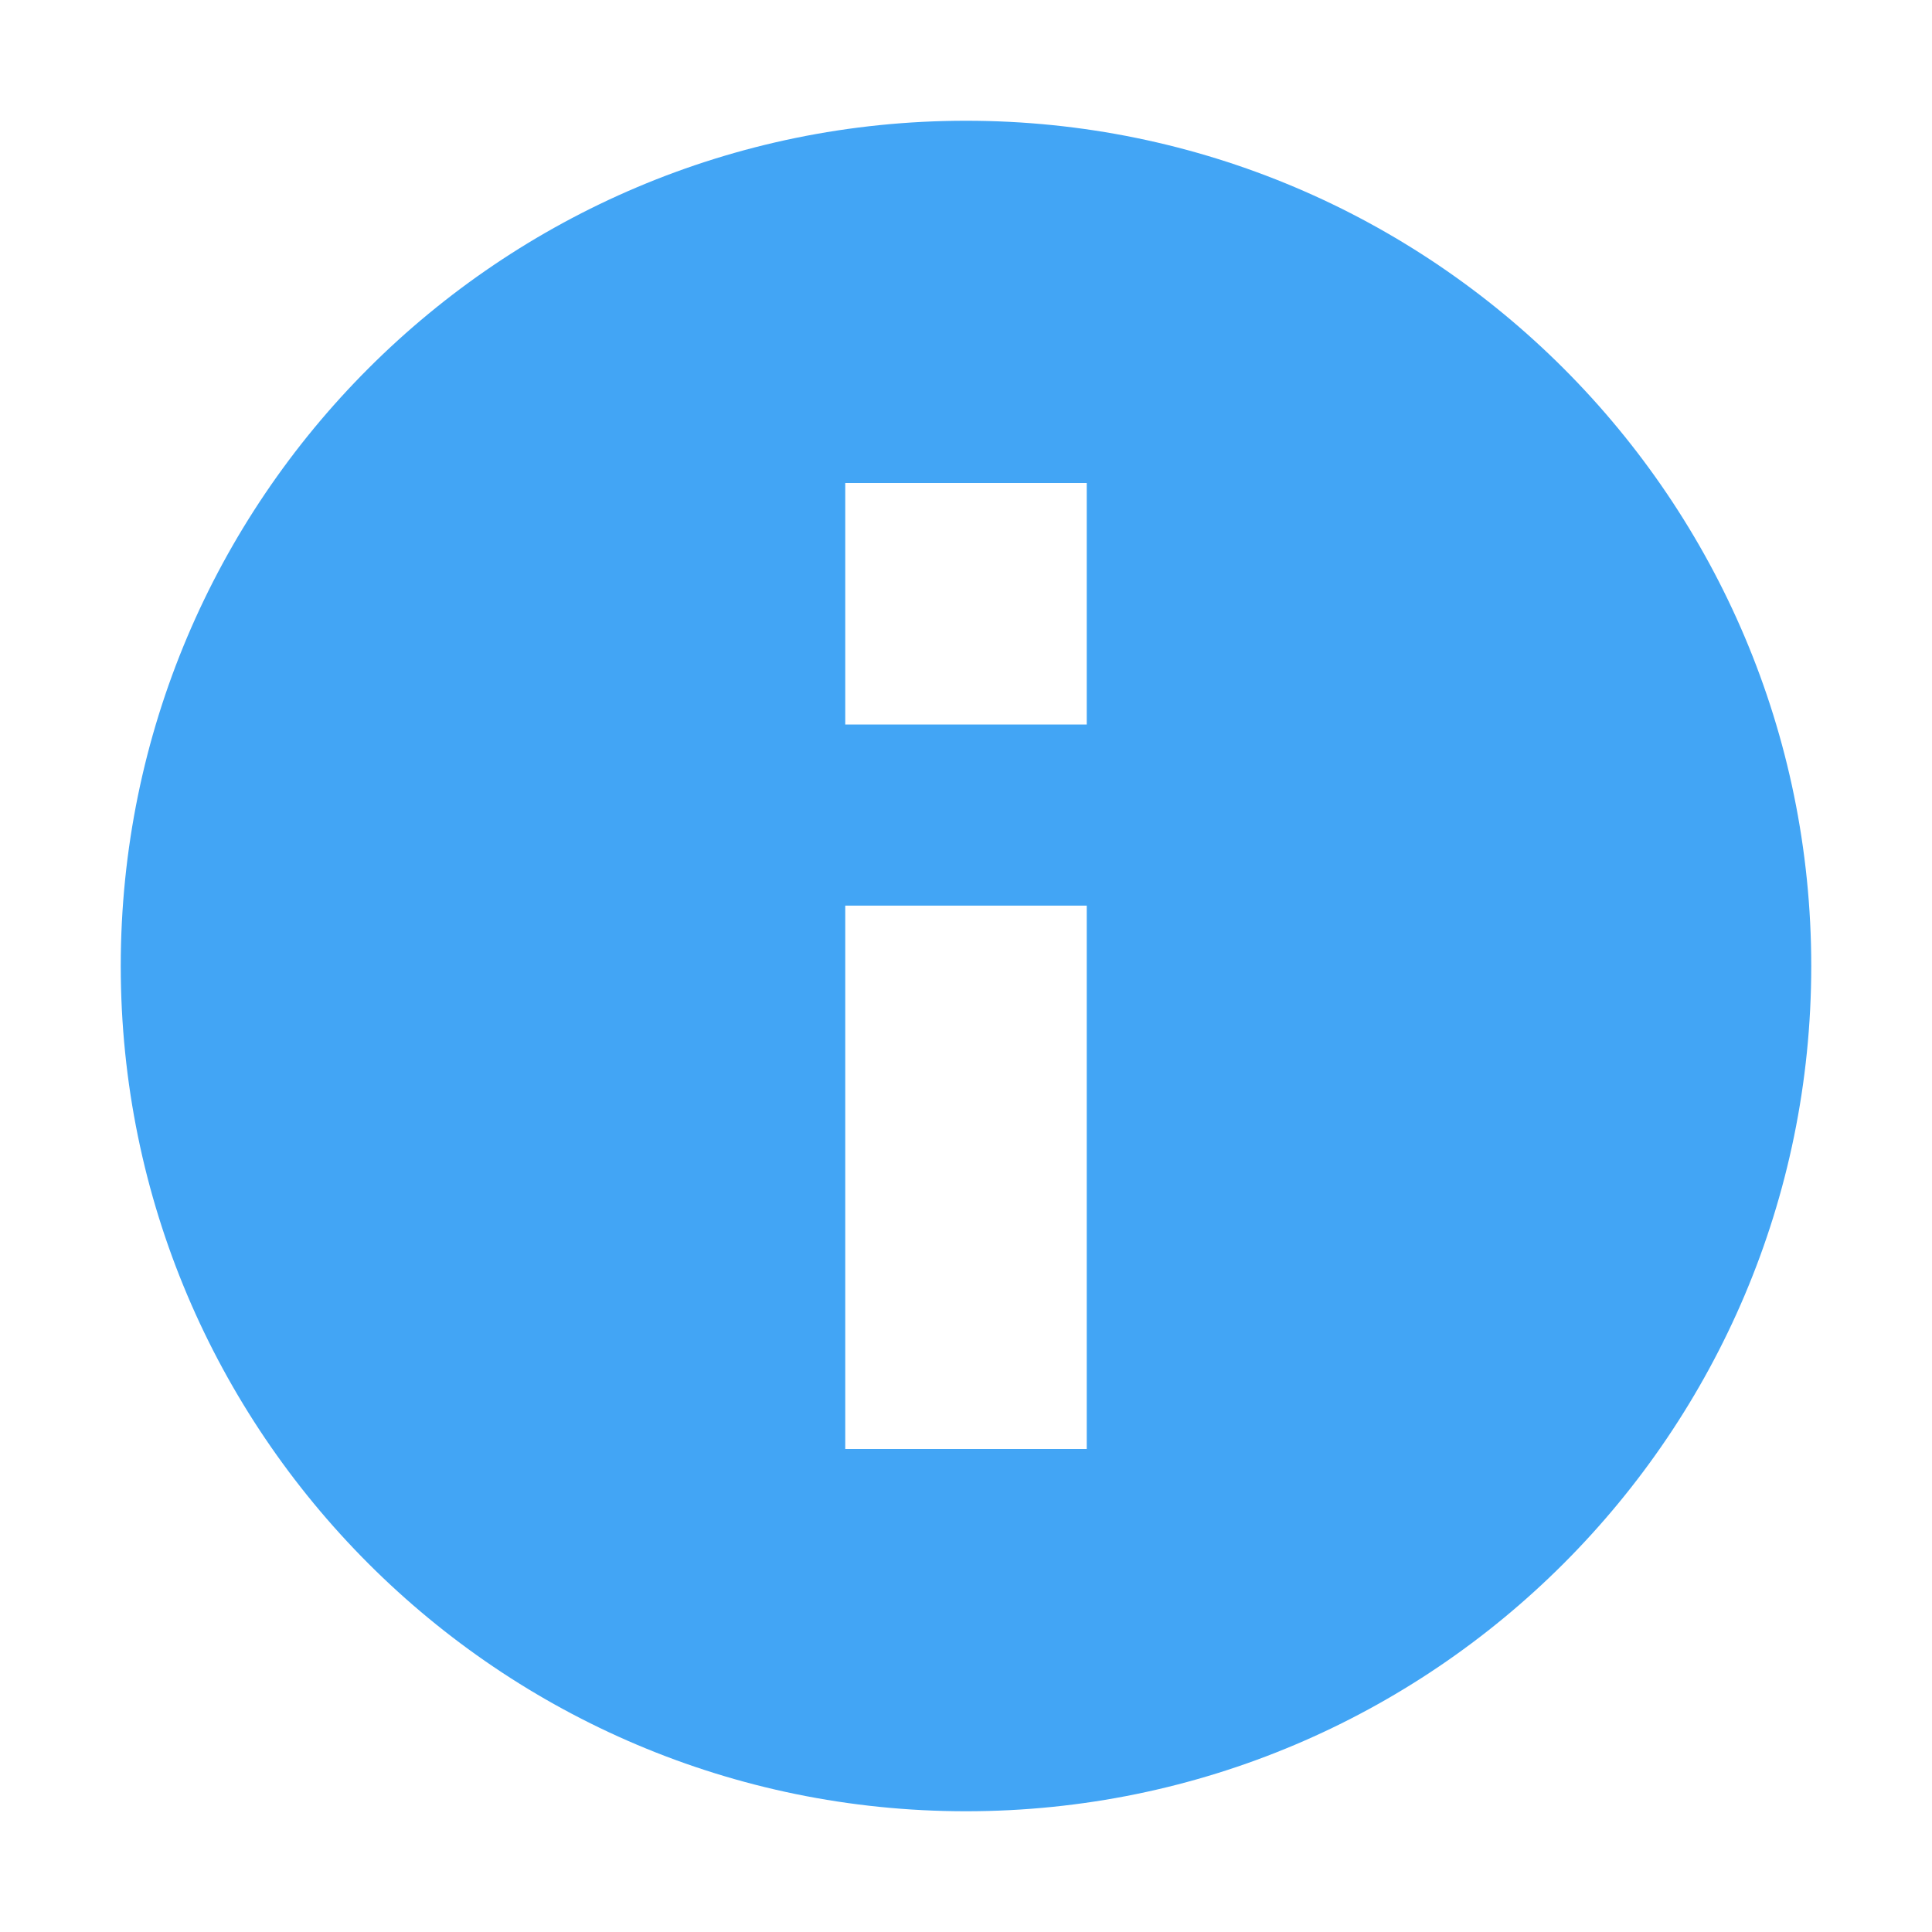
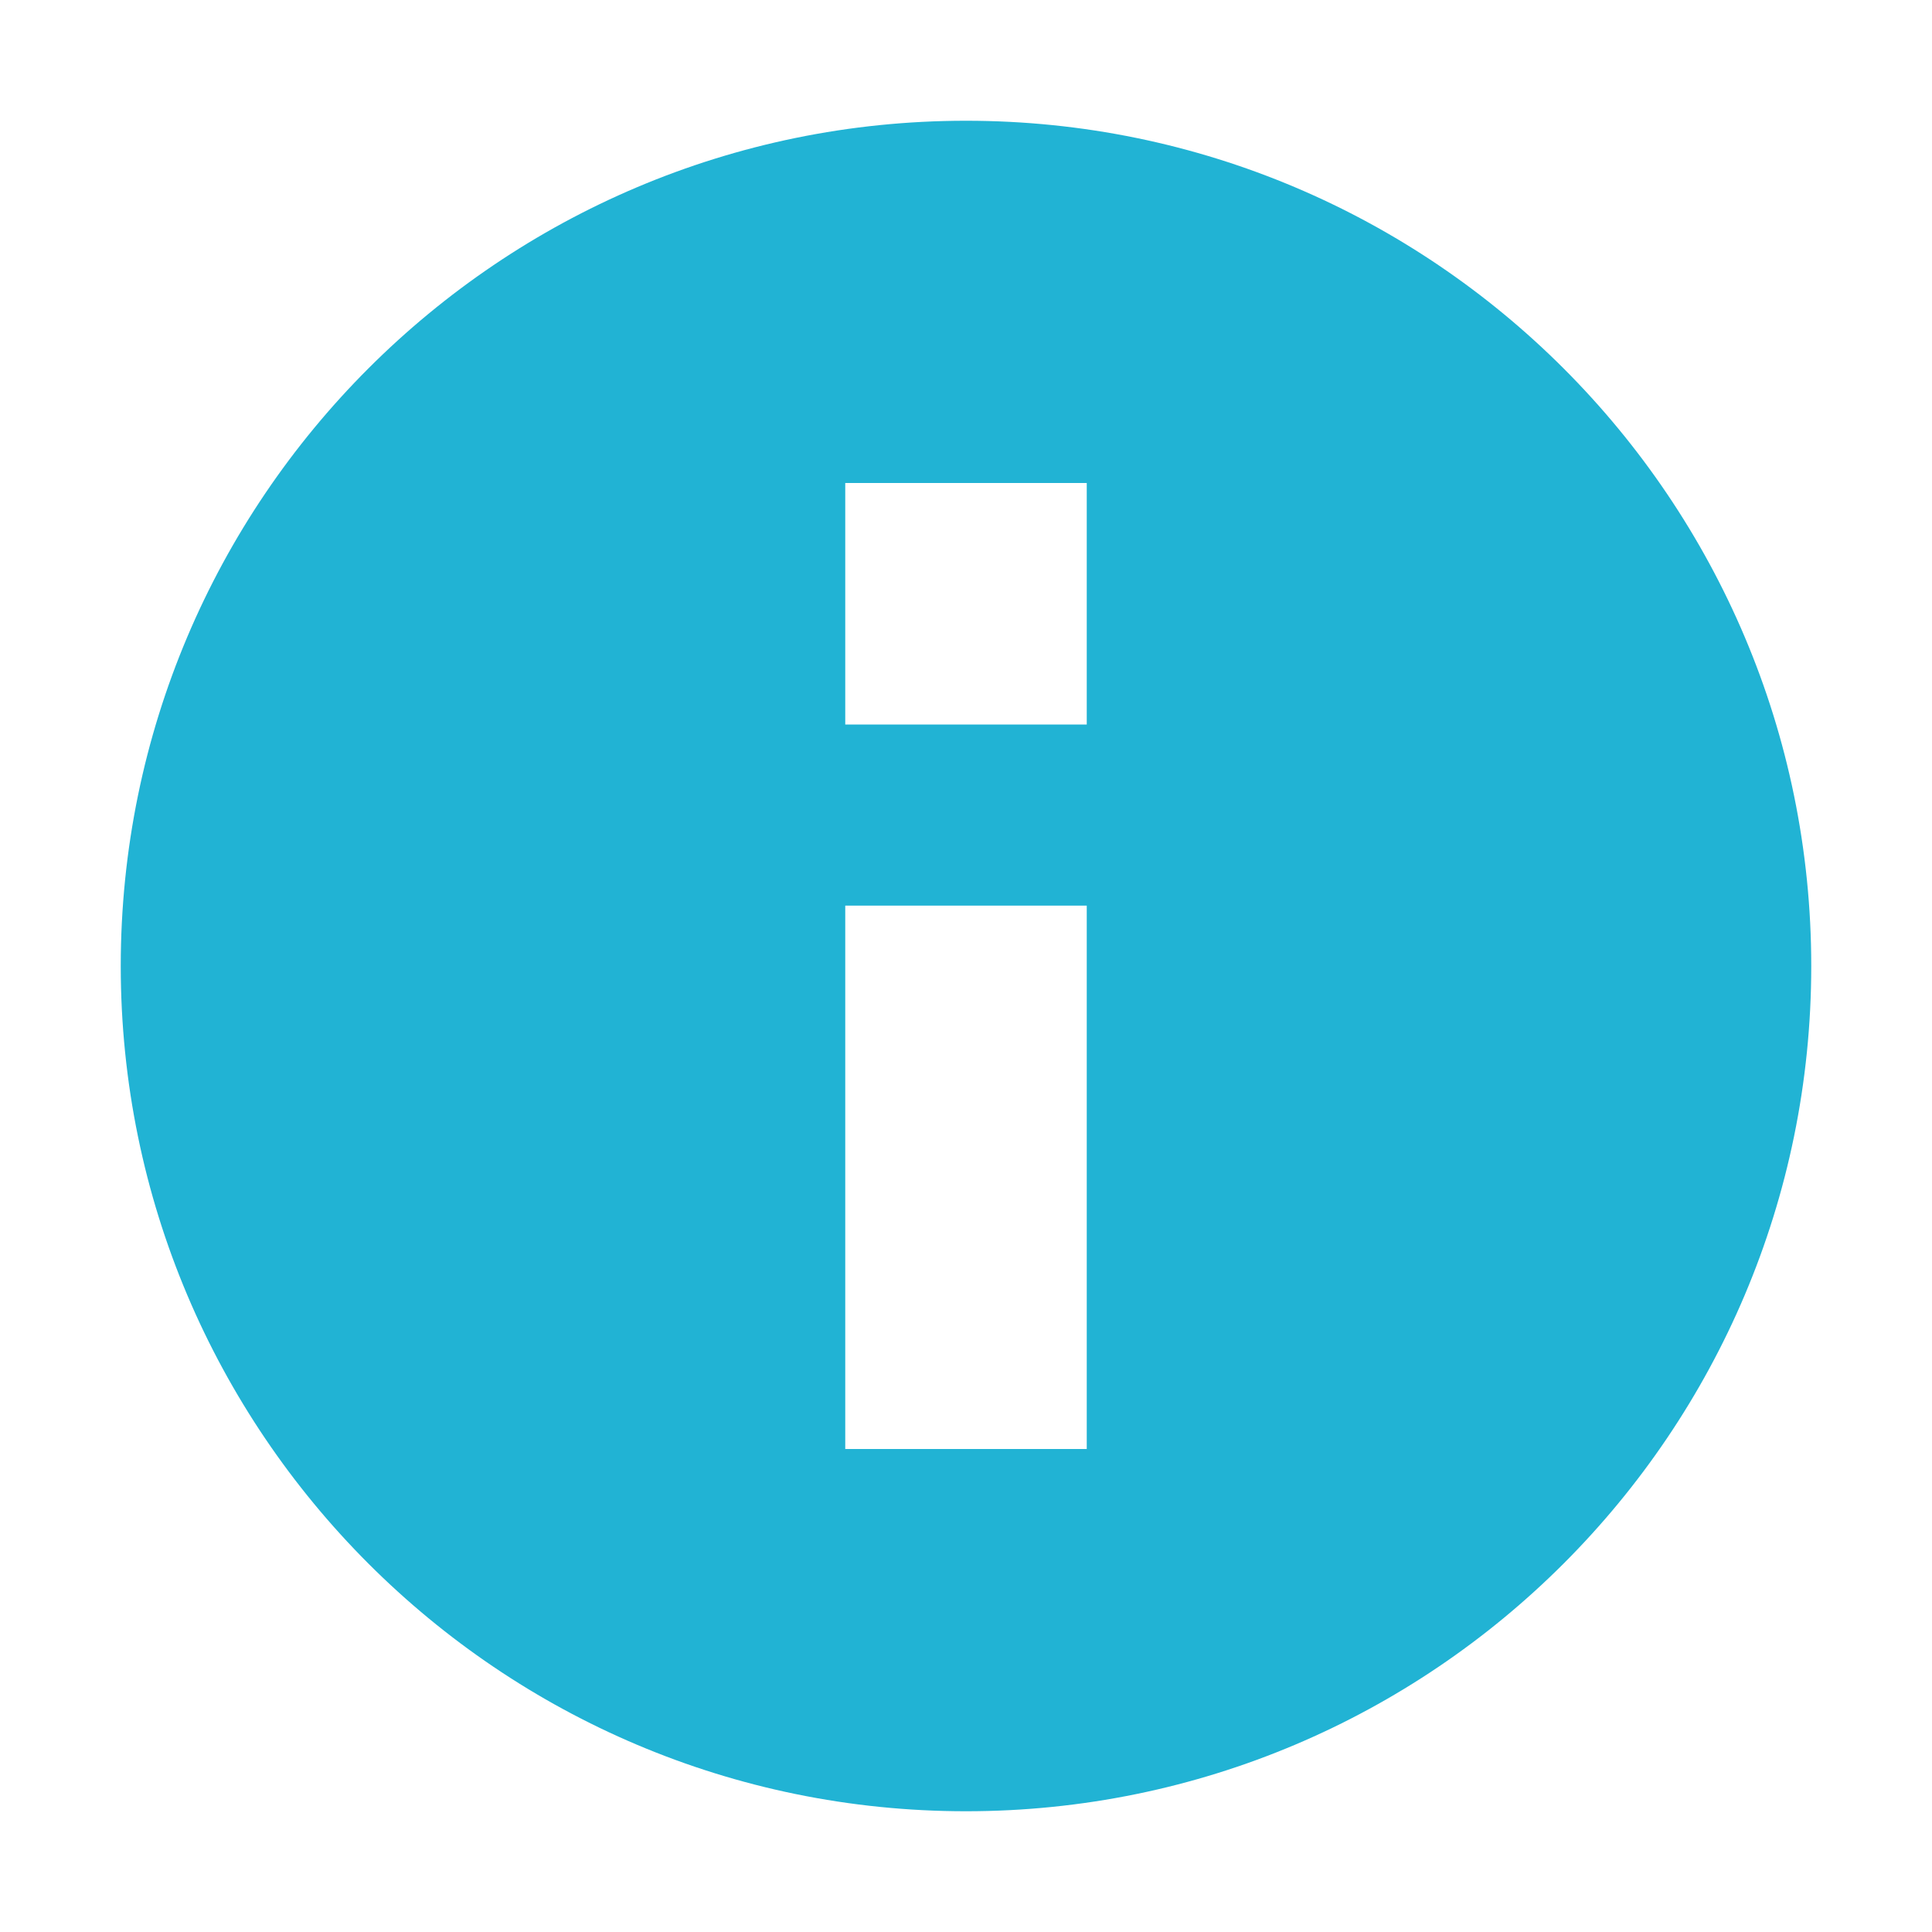
<svg xmlns="http://www.w3.org/2000/svg" fill="none" viewBox="0 0 16 16">
  <path d="M0 0h24v24H0z" />
-   <path fill="#42a5f5" d="M8 1C4.136 1 1 4.136 1 8s3.136 7 7 7 7-3.136 7-7-3.136-7-7-7m1 11H7V7.5h2zm0-6H7V4h2z" />
+   <path fill="#21b3d4" d="M8 1C4.136 1 1 4.136 1 8s3.136 7 7 7 7-3.136 7-7-3.136-7-7-7m1 11H7V7.5h2zm0-6H7V4h2z" />
</svg>
